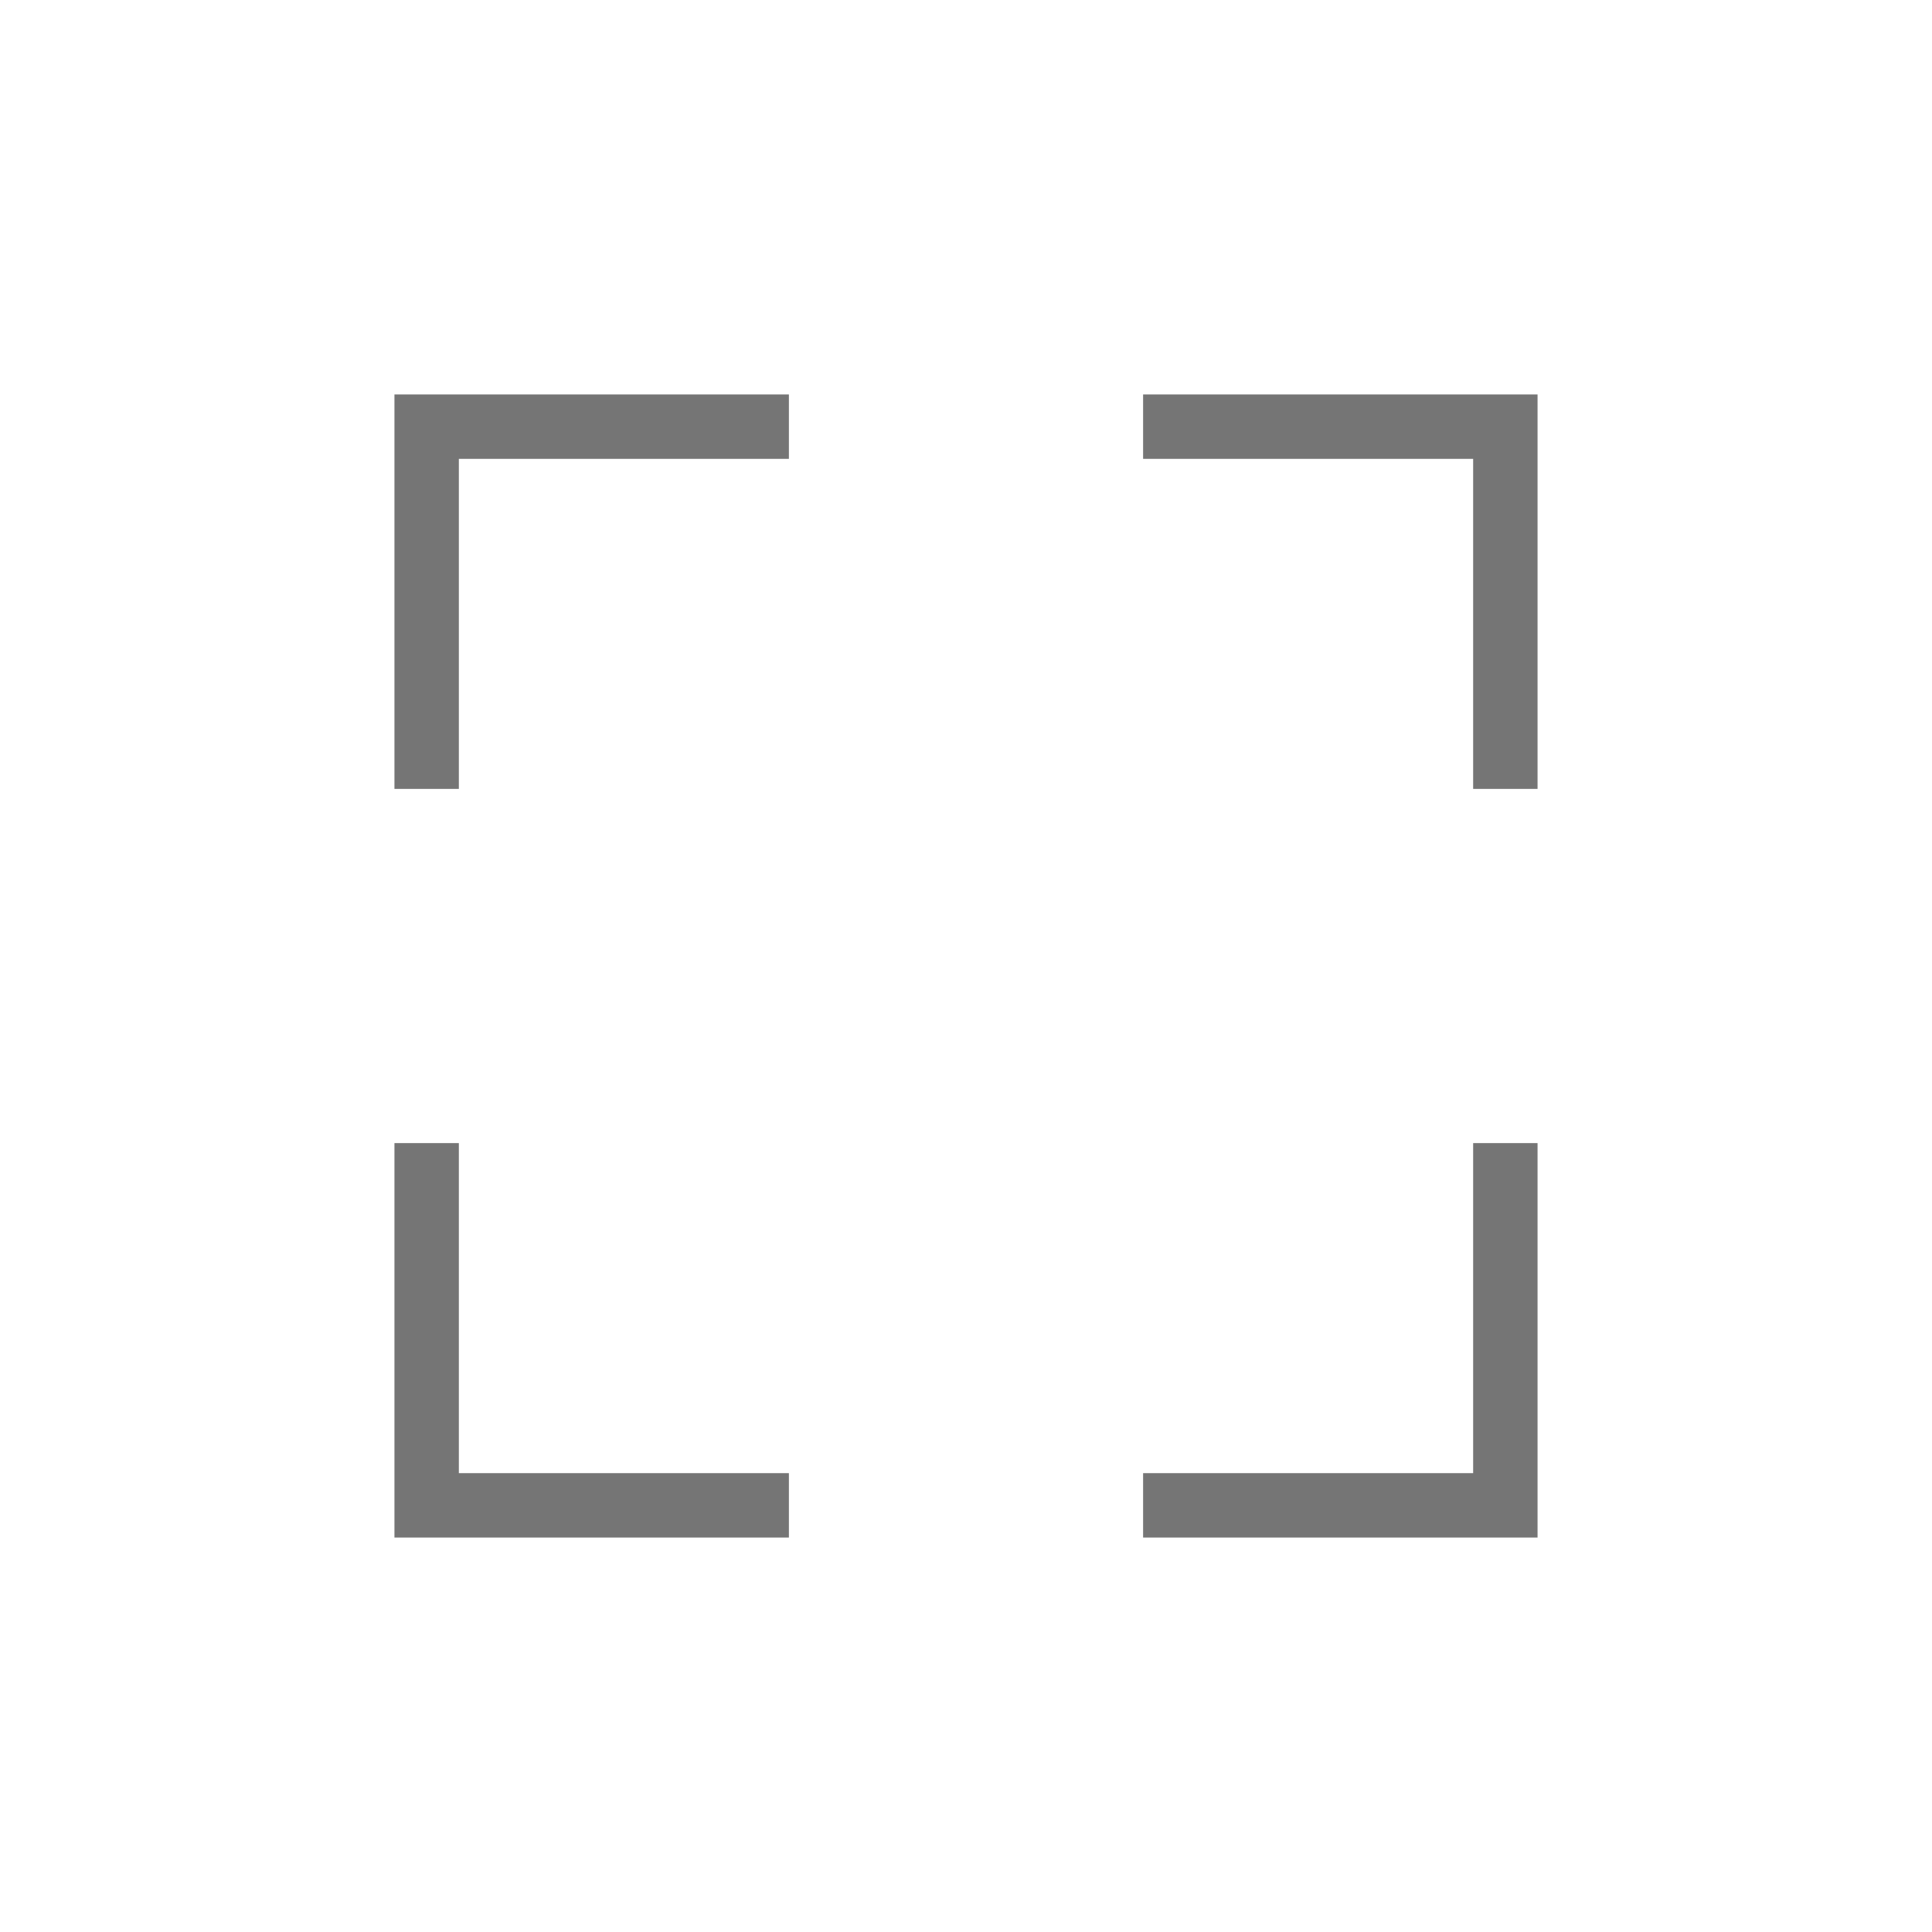
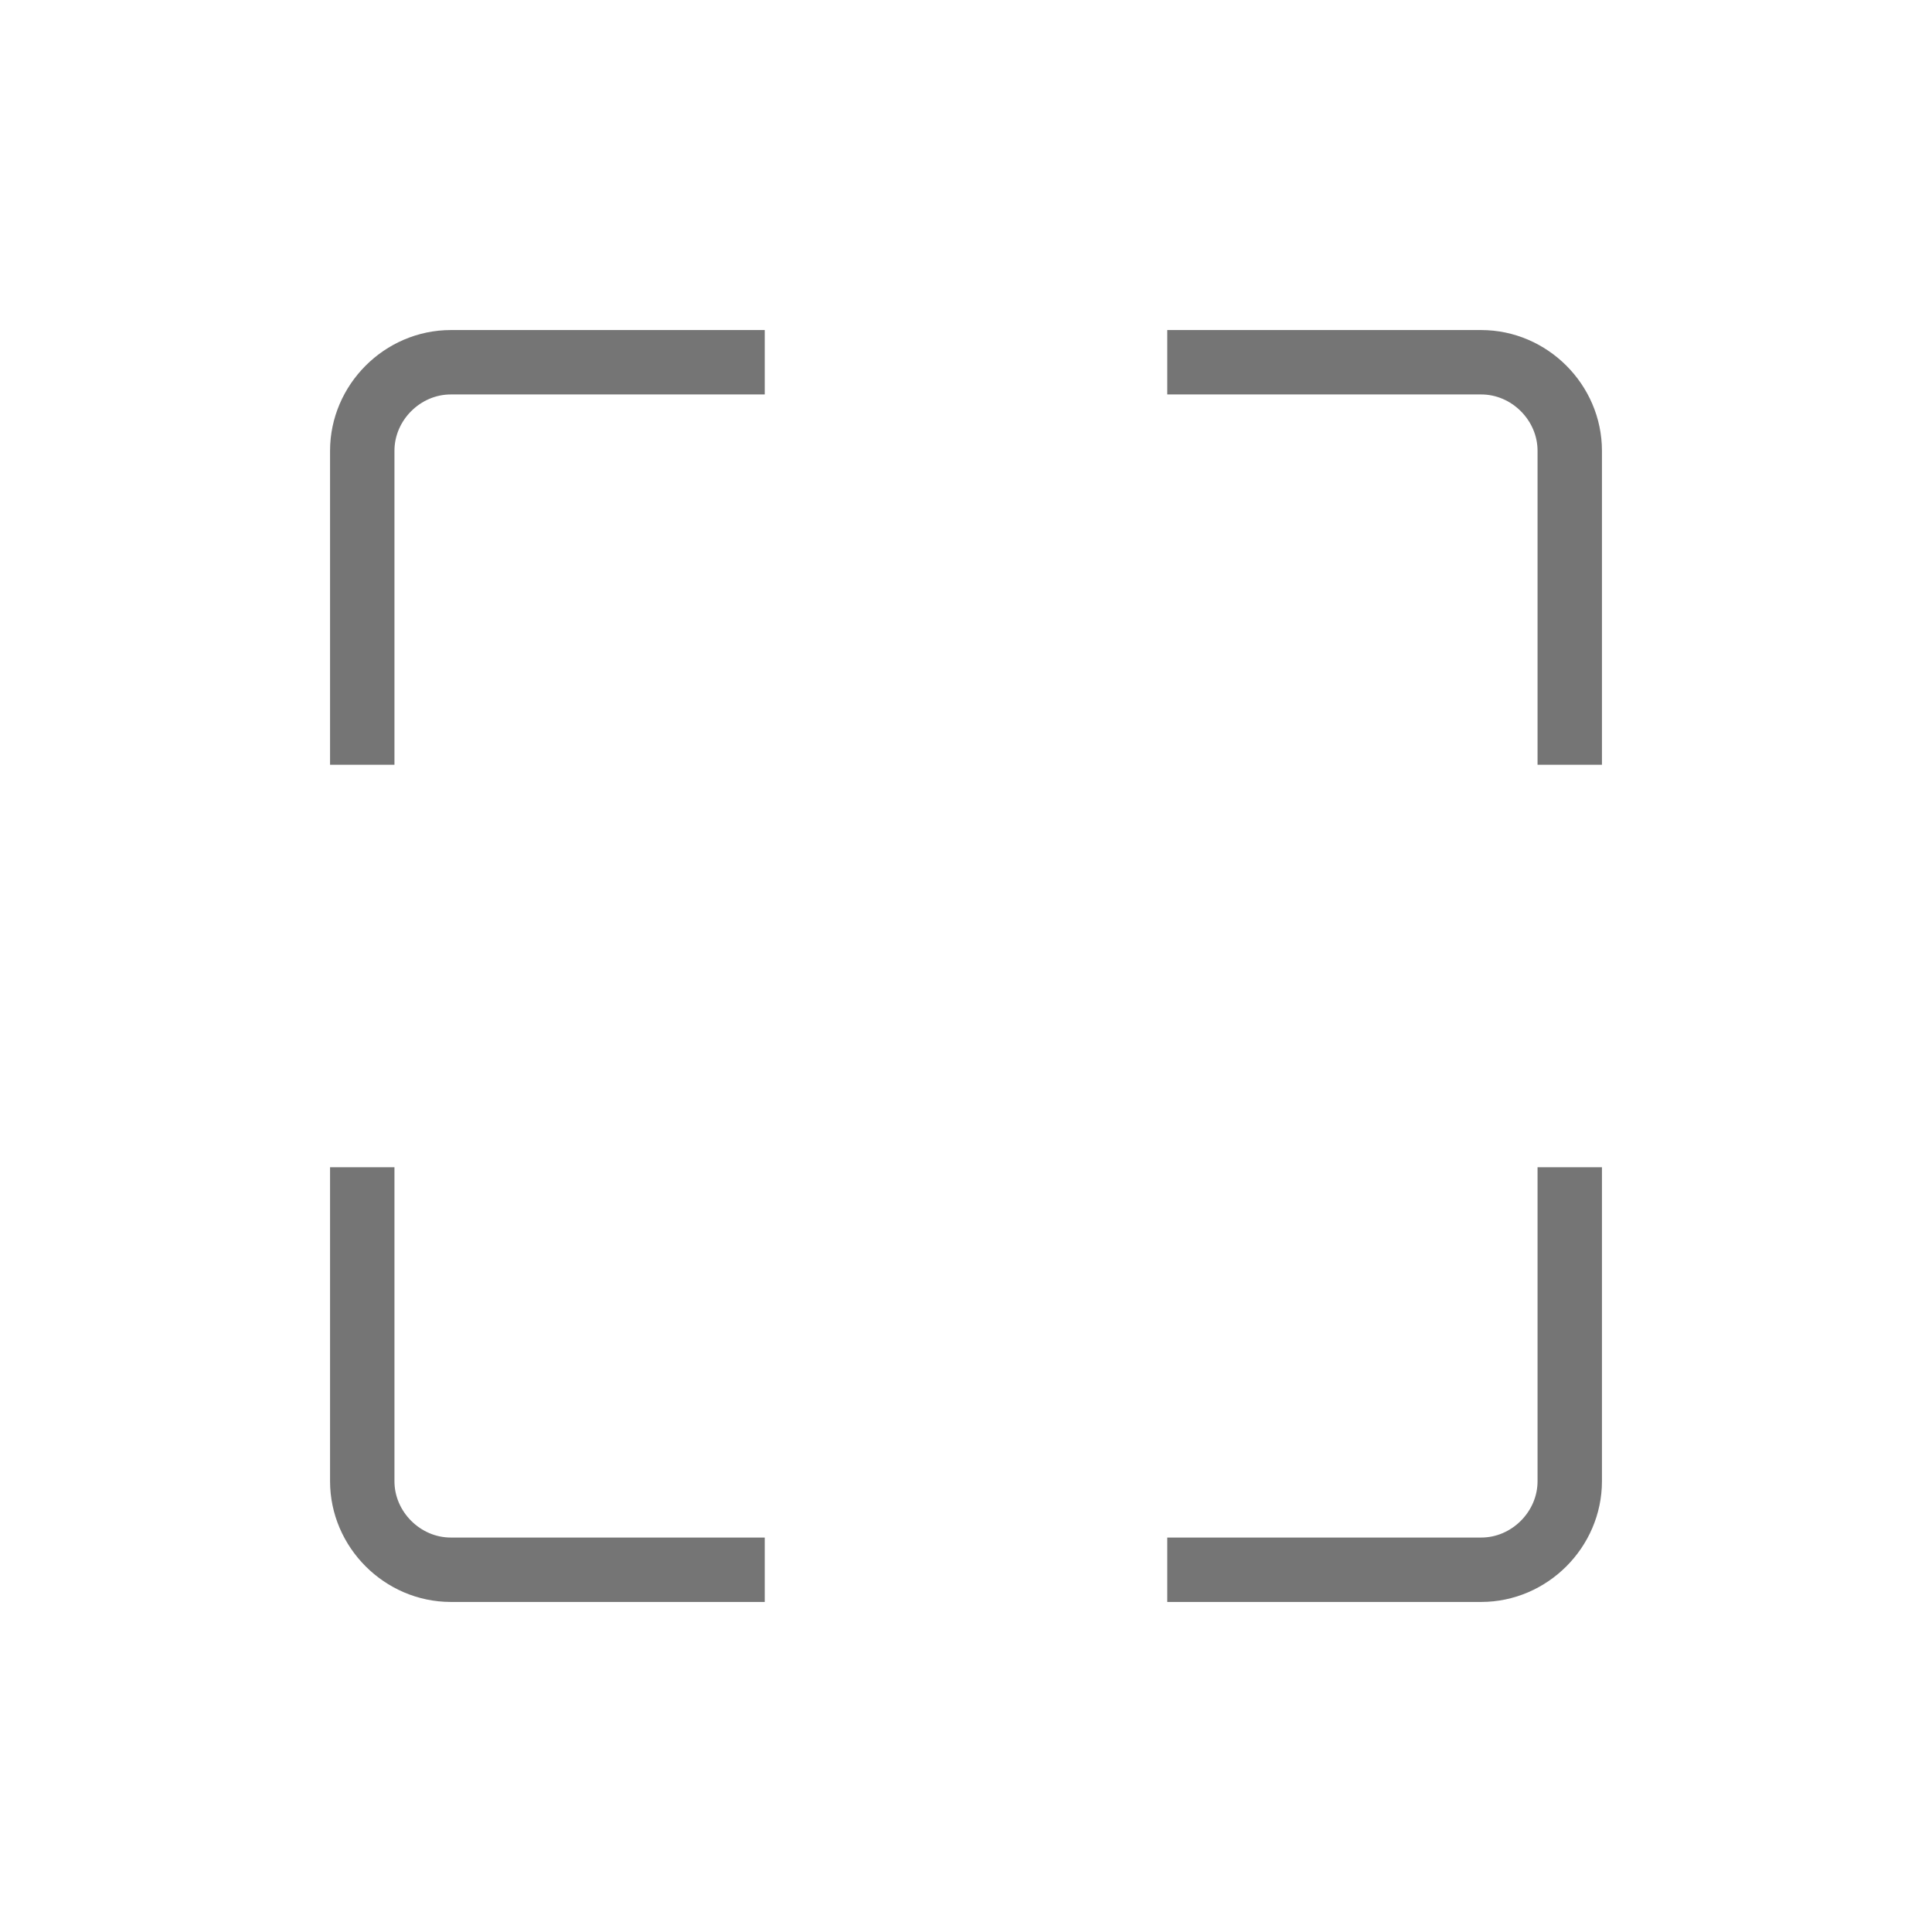
<svg xmlns="http://www.w3.org/2000/svg" version="1.1" id="Ebene_1" x="0px" y="0px" viewBox="0 0 24 24" style="enable-background:new 0 0 24 24;" xml:space="preserve">
  <style type="text/css">
	.st0{fill:none;stroke:#757575;stroke-width:0.8;stroke-miterlimit:10;}
</style>
-   <path class="st0" d="M14.2,18.7h4.5v-4.5 M5.3,14.2v4.5h4.5 M18.7,9.8V5.3h-4.5 M9.8,5.3H5.3v4.5" />
+   <path class="st0" d="M14.5,19.5h3.9c0.6,0,1.1-0.5,1.1-1.1v-3.9 M4.5,14.5v3.9c0,0.6,0.5,1.1,1.1,1.1h3.9 M19.5,9.5V5.6  c0-0.6-0.5-1.1-1.1-1.1h-3.9 M9.5,4.5H5.6C5,4.5,4.5,5,4.5,5.6v3.9" />
</svg>
